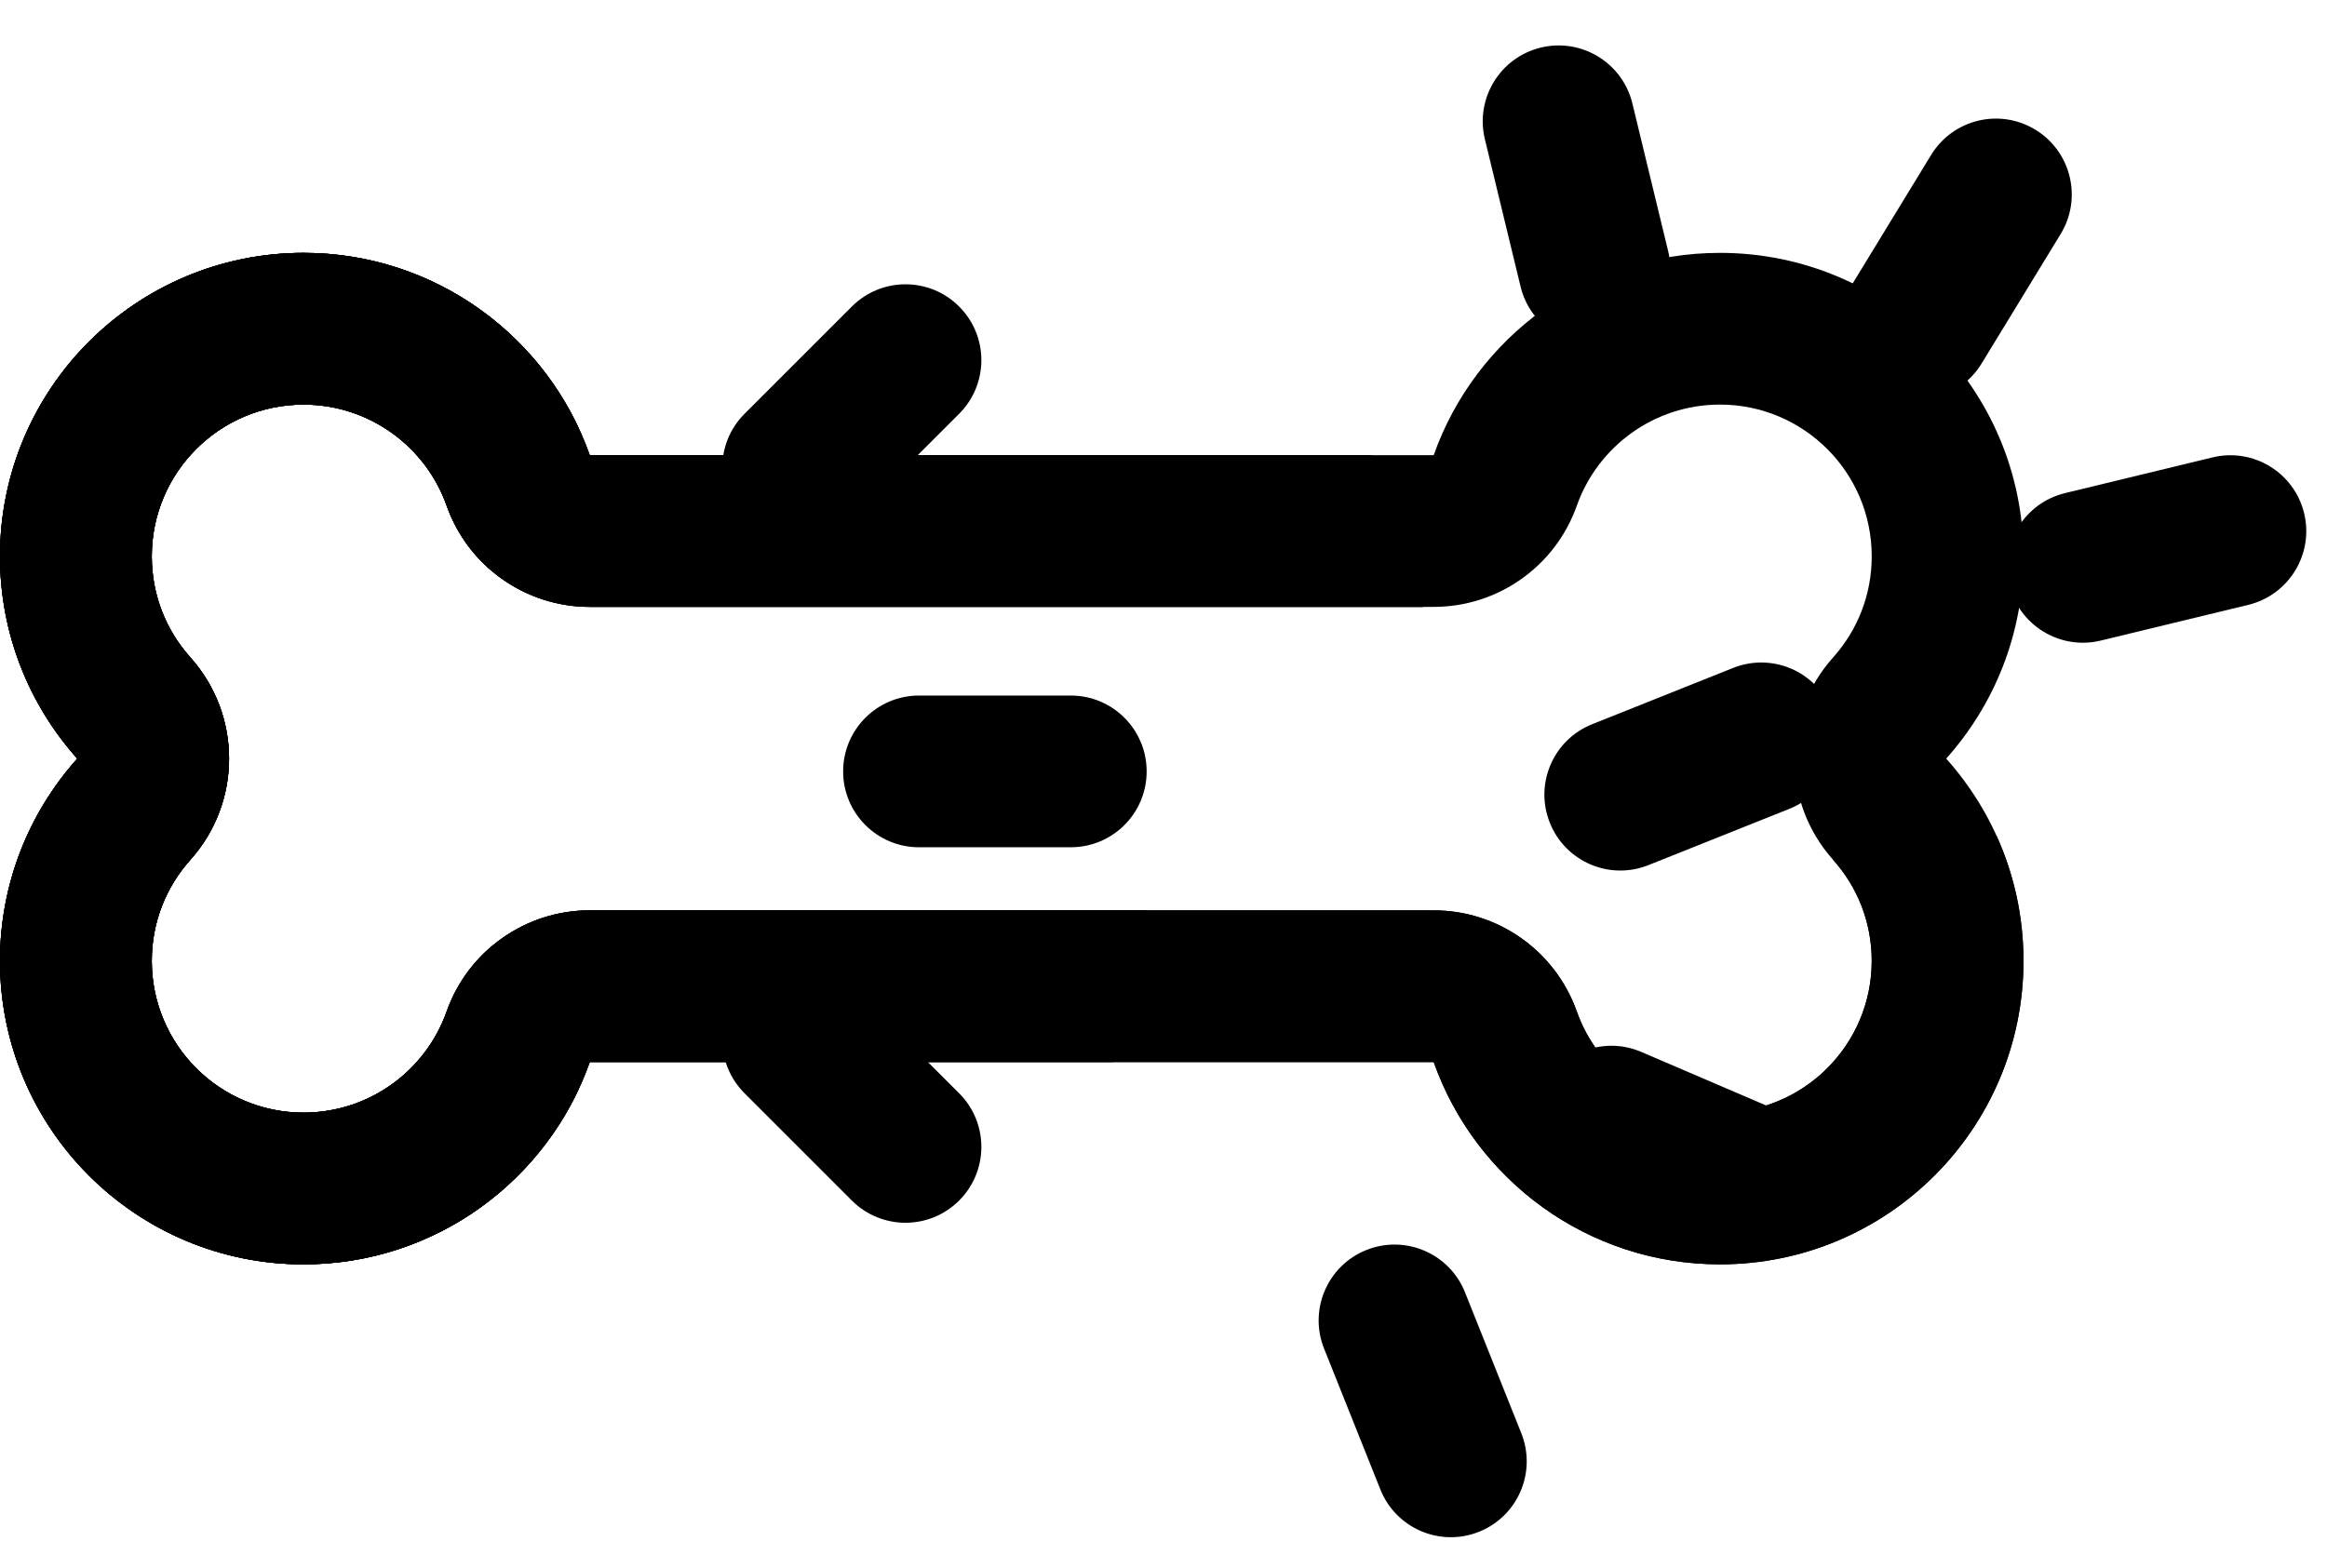
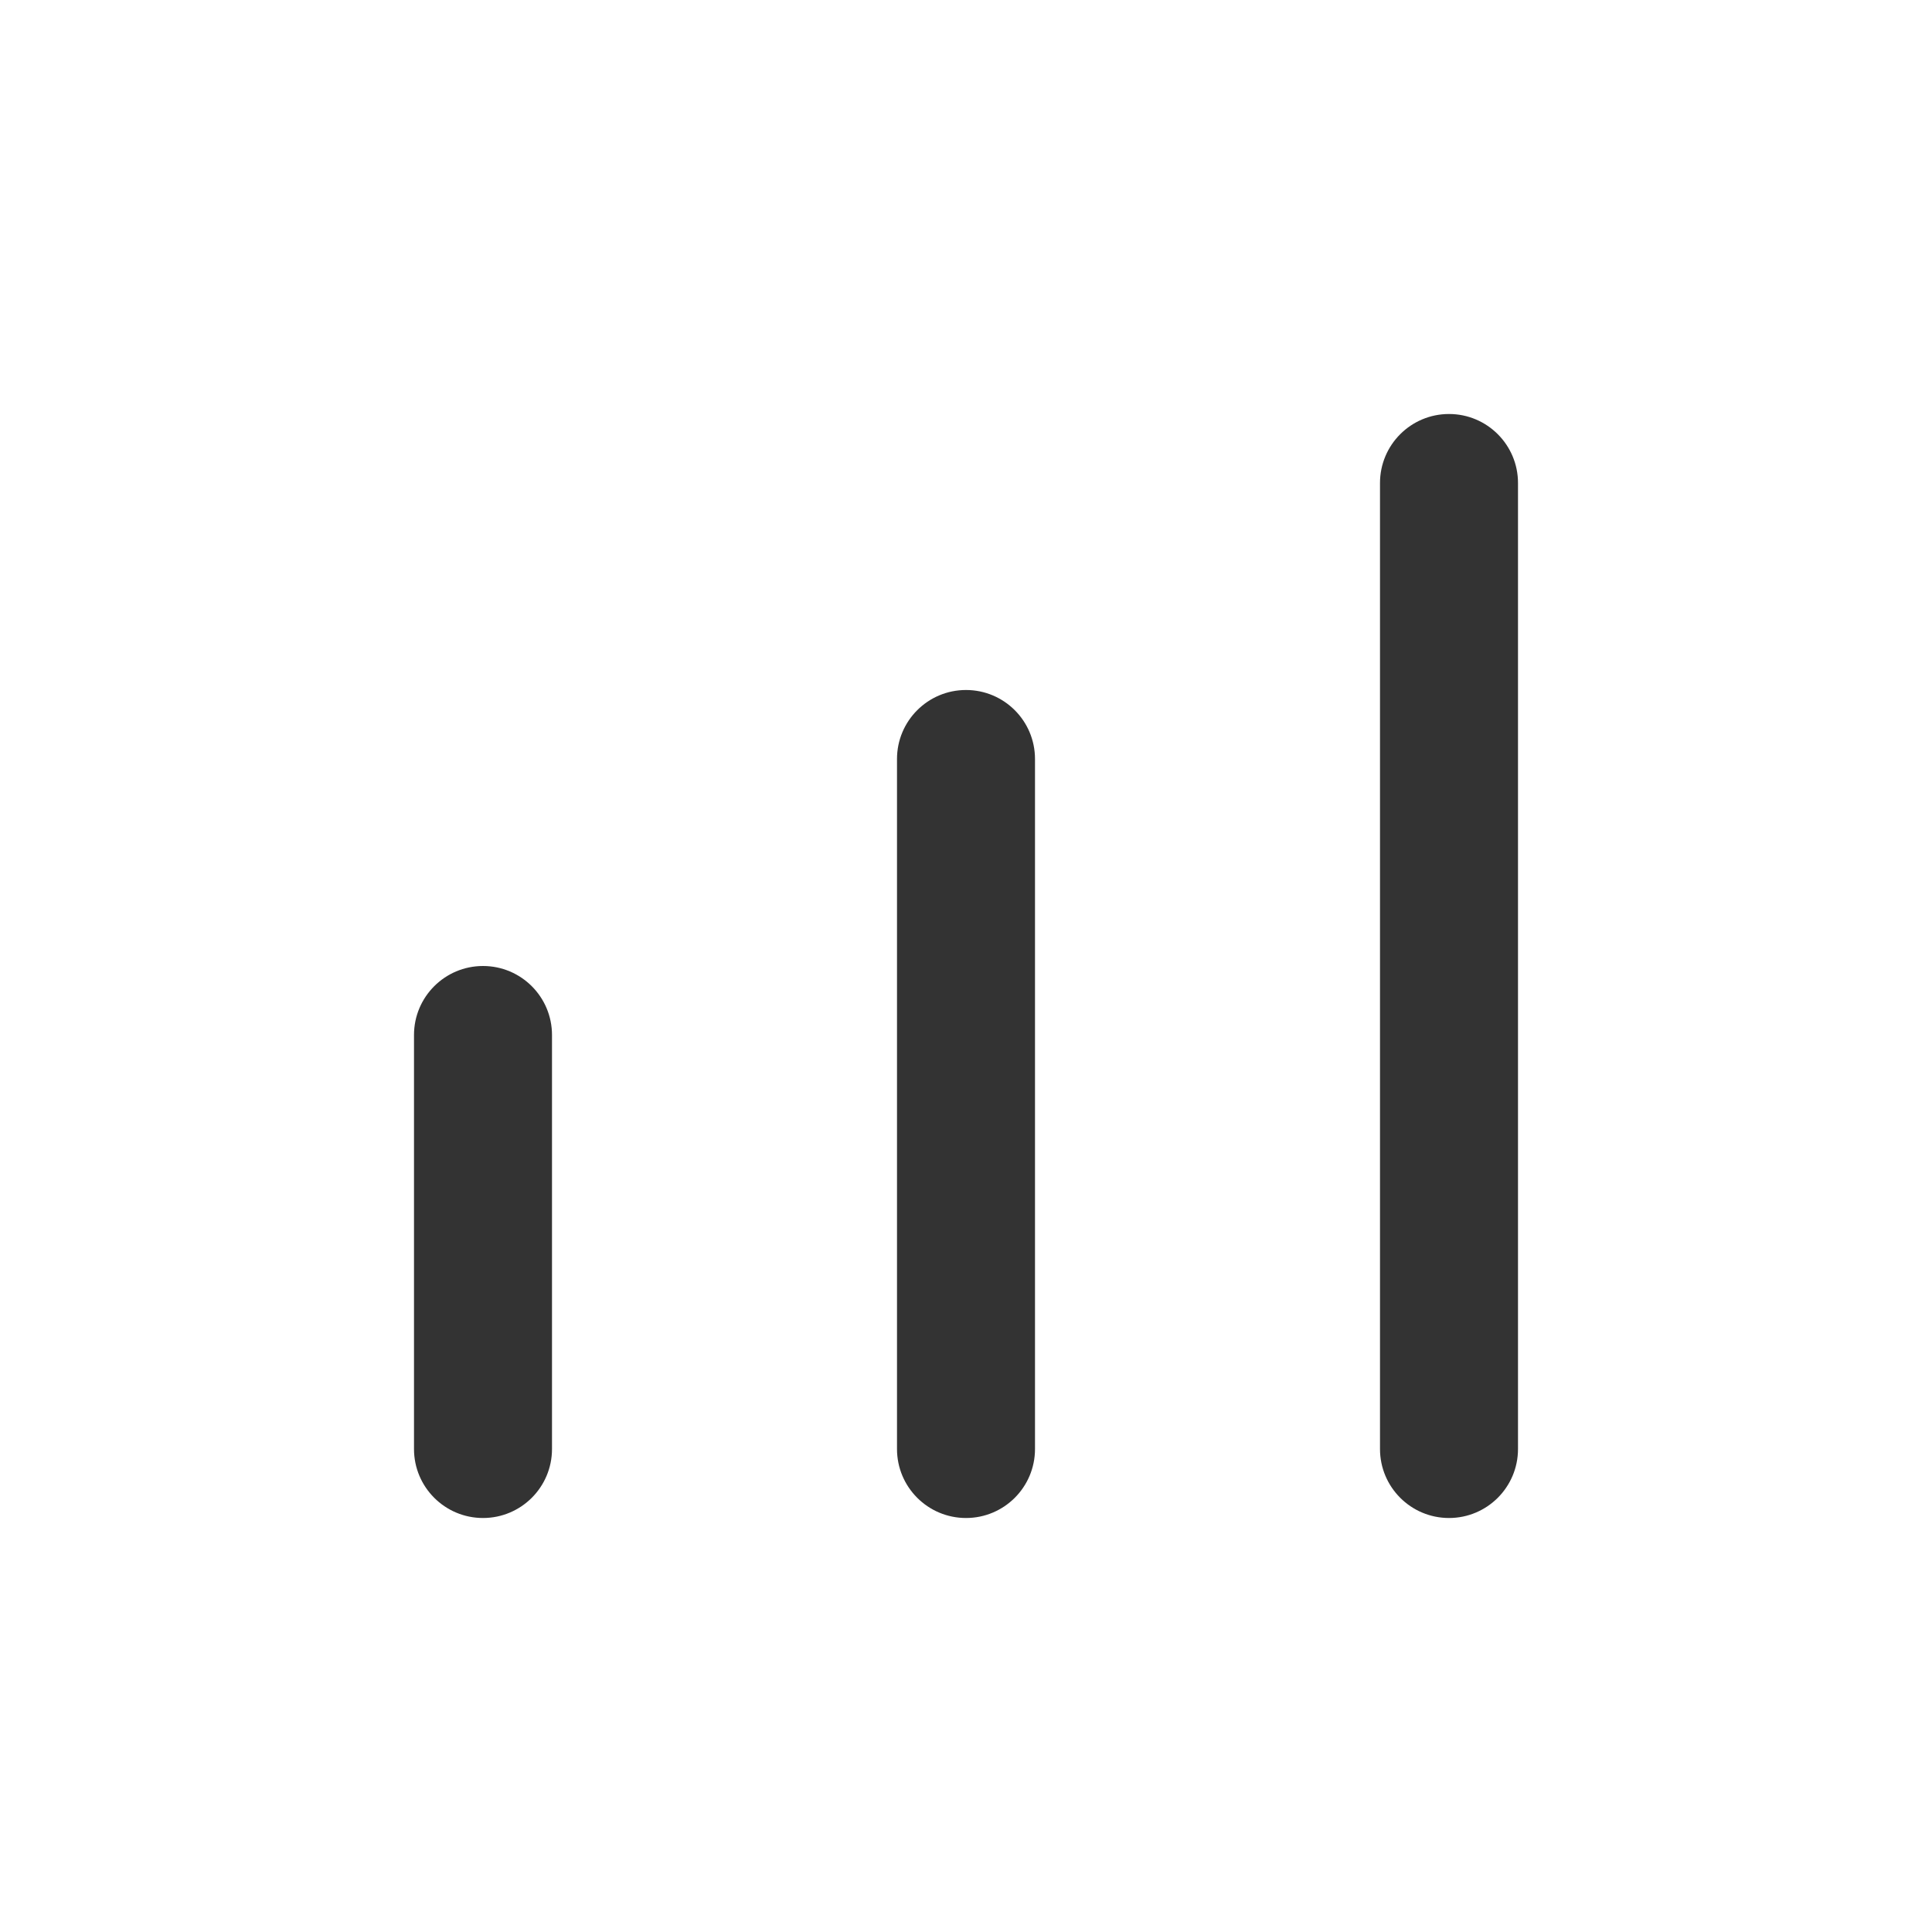
- <svg xmlns="http://www.w3.org/2000/svg" width="46" height="31" viewBox="0 0 46 31" fill="none">
-   <path fill-rule="evenodd" clip-rule="evenodd" d="M28.341 18C29.613 18 30.746 18.802 31.17 20C31.583 21.169 32.699 22 34 22C35.657 22 37 20.657 37 19C37 18.23 36.714 17.534 36.237 17.001C35.217 15.862 35.217 14.138 36.237 12.999C36.714 12.466 37 11.77 37 11C37 9.343 35.657 8 34 8C32.699 8 31.583 8.831 31.17 10C30.746 11.198 29.613 12 28.341 12L11.659 12C10.387 12 9.254 11.198 8.83 10C8.417 8.831 7.302 8 6 8C4.343 8 3 9.343 3 11C3 11.77 3.286 12.466 3.763 12.999C4.783 14.138 4.783 15.862 3.763 17.001C3.286 17.534 3 18.23 3 19C3 20.657 4.343 22 6 22C7.302 22 8.417 21.169 8.83 20C9.254 18.802 10.387 18 11.659 18L28.341 18ZM11.659 21C10.835 23.33 8.612 25 6 25C2.686 25 -7.56806e-07 22.314 -6.11959e-07 19C-5.44788e-07 17.463 0.578 16.061 1.528 15C0.578 13.938 -3.2944e-07 12.537 -2.62268e-07 11C-1.17422e-07 7.686 2.686 5 6 5C8.612 5 10.835 6.67 11.659 9L28.341 9C29.165 6.67 31.388 5 34 5C37.314 5 40 7.686 40 11C40 12.537 39.422 13.938 38.472 15C39.422 16.061 40 17.463 40 19C40 22.314 37.314 25 34 25C31.388 25 29.165 23.33 28.341 21L11.659 21Z" fill="black" />
-   <path fill-rule="evenodd" clip-rule="evenodd" d="M39.468 16.527C39.81 17.281 40 18.118 40 19C40 22.314 37.314 25 34 25C31.388 25 29.165 23.33 28.341 21H11.659C10.835 23.33 8.612 25 6 25C2.686 25 0 22.314 0 19C0 17.463 0.578 16.061 1.528 15C0.578 13.938 0 12.537 0 11C0 7.686 2.686 5 6 5C8.612 5 10.835 6.67 11.659 9L27.118 9C27.288 10.07 27.636 11.081 28.131 12L11.659 12C10.387 12 9.254 11.198 8.83 10C8.417 8.831 7.302 8 6 8C4.343 8 3 9.343 3 11C3 11.77 3.286 12.466 3.763 12.999C4.783 14.138 4.783 15.862 3.763 17.001C3.286 17.534 3 18.23 3 19C3 20.657 4.343 22 6 22C7.302 22 8.417 21.169 8.83 20C9.254 18.802 10.387 18 11.659 18H28.341C29.613 18 30.746 18.802 31.17 20C31.583 21.169 32.699 22 34 22C35.657 22 37 20.657 37 19C37 18.23 36.714 17.534 36.237 17.001C36.236 16.999 36.234 16.998 36.233 16.996C36.322 16.999 36.411 17 36.5 17C37.537 17 38.534 16.834 39.468 16.527Z" fill="black" />
-   <path fill-rule="evenodd" clip-rule="evenodd" d="M22.013 21H11.659C10.835 23.33 8.612 25 6 25C2.686 25 0 22.314 0 19C0 17.463 0.578 16.061 1.528 15C0.578 13.938 0 12.537 0 11C0 7.686 2.686 5 6 5C8.612 5 10.835 6.67 11.659 9L27.118 9C27.288 10.07 27.636 11.081 28.131 12L11.659 12C10.387 12 9.254 11.198 8.83 10C8.417 8.831 7.302 8 6 8C4.343 8 3 9.343 3 11C3 11.77 3.286 12.466 3.763 12.999C4.783 14.138 4.783 15.862 3.763 17.001C3.286 17.534 3 18.23 3 19C3 20.657 4.343 22 6 22C7.302 22 8.417 21.169 8.83 20C9.254 18.802 10.387 18 11.659 18H22.666C22.294 18.936 22.068 19.945 22.013 21Z" fill="black" />
-   <path fill-rule="evenodd" clip-rule="evenodd" d="M9.713 11.284C9.32 10.949 9.011 10.51 8.83 10C8.417 8.831 7.302 8 6 8C4.343 8 3 9.343 3 11C3 11.77 3.286 12.466 3.763 12.999C4.783 14.138 4.783 15.862 3.763 17.001C3.286 17.534 3 18.23 3 19C3 20.657 4.343 22 6 22C7.302 22 8.417 21.169 8.83 20C9.011 19.49 9.32 19.051 9.713 18.716C10.13 19.756 10.715 20.709 11.437 21.542C10.48 23.585 8.405 25 6 25C2.686 25 0 22.314 0 19C0 17.463 0.578 16.061 1.528 15C0.578 13.938 0 12.537 0 11C0 7.686 2.686 5 6 5C8.405 5 10.48 6.415 11.437 8.458C10.715 9.291 10.13 10.244 9.713 11.284ZM27.153 9.209C27.141 9.139 27.129 9.07 27.118 9H27.001C27.052 9.069 27.103 9.138 27.153 9.209Z" fill="black" />
-   <path d="M29.353 2.752C29.158 1.947 29.653 1.136 30.458 0.941C31.263 0.746 32.074 1.241 32.269 2.046L32.975 4.962C33.17 5.767 32.675 6.578 31.87 6.773C31.065 6.968 30.254 6.473 30.059 5.668L29.353 2.752Z" fill="black" />
-   <path d="M38.174 3.064C38.605 2.357 39.529 2.133 40.236 2.565C40.943 2.996 41.166 3.92 40.735 4.627L39.172 7.188C38.741 7.895 37.818 8.118 37.111 7.687C36.403 7.255 36.18 6.332 36.611 5.625L38.174 3.064Z" fill="black" />
-   <path d="M43.737 9.044C44.543 8.849 45.353 9.344 45.548 10.149C45.743 10.954 45.248 11.765 44.443 11.96L41.528 12.666C40.722 12.861 39.912 12.366 39.717 11.561C39.522 10.756 40.017 9.945 40.822 9.75L43.737 9.044Z" fill="black" />
-   <path d="M34.26 13.207C35.029 12.9 35.902 13.274 36.209 14.044C36.516 14.813 36.142 15.686 35.372 15.993L32.586 17.106C31.817 17.413 30.944 17.038 30.637 16.269C30.329 15.5 30.704 14.627 31.473 14.32L34.26 13.207Z" fill="black" />
-   <path d="M35.203 21.983C35.964 22.31 36.316 23.192 35.989 23.953C35.663 24.714 34.781 25.066 34.02 24.74L31.263 23.556C30.501 23.23 30.149 22.348 30.476 21.586C30.803 20.825 31.685 20.473 32.446 20.8L35.203 21.983Z" fill="black" />
-   <path d="M30.073 28.339C30.38 29.108 30.006 29.981 29.236 30.288C28.467 30.595 27.594 30.221 27.287 29.451L26.174 26.665C25.867 25.896 26.242 25.023 27.011 24.716C27.78 24.409 28.653 24.783 28.96 25.553L30.073 28.339Z" fill="black" />
-   <path d="M16.839 6.061C17.425 5.475 18.375 5.475 18.96 6.061C19.546 6.646 19.546 7.596 18.96 8.182L16.839 10.303C16.253 10.889 15.303 10.889 14.718 10.303C14.132 9.718 14.132 8.768 14.718 8.182L16.839 6.061Z" fill="black" />
-   <path d="M21.167 13.753C21.996 13.753 22.667 14.425 22.667 15.253C22.667 16.081 21.996 16.753 21.167 16.753H18.167C17.339 16.753 16.667 16.081 16.667 15.253C16.667 14.425 17.339 13.753 18.167 13.753H21.167Z" fill="black" />
-   <path d="M18.96 21.617C19.546 22.203 19.546 23.153 18.96 23.738C18.375 24.324 17.425 24.324 16.839 23.738L14.718 21.617C14.132 21.031 14.132 20.081 14.718 19.496C15.303 18.91 16.253 18.91 16.839 19.496L18.96 21.617Z" fill="black" />
+ <svg xmlns="http://www.w3.org/2000/svg" width="28" height="28" viewBox="0 0 28 28" fill="none">
+   <rect x="6" y="14" width="2" height="8" rx="1" fill="#333" />
+   <rect x="13" y="10" width="2" height="12" rx="1" fill="#333" />
+   <rect x="20" y="6" width="2" height="16" rx="1" fill="#333" />
</svg>
